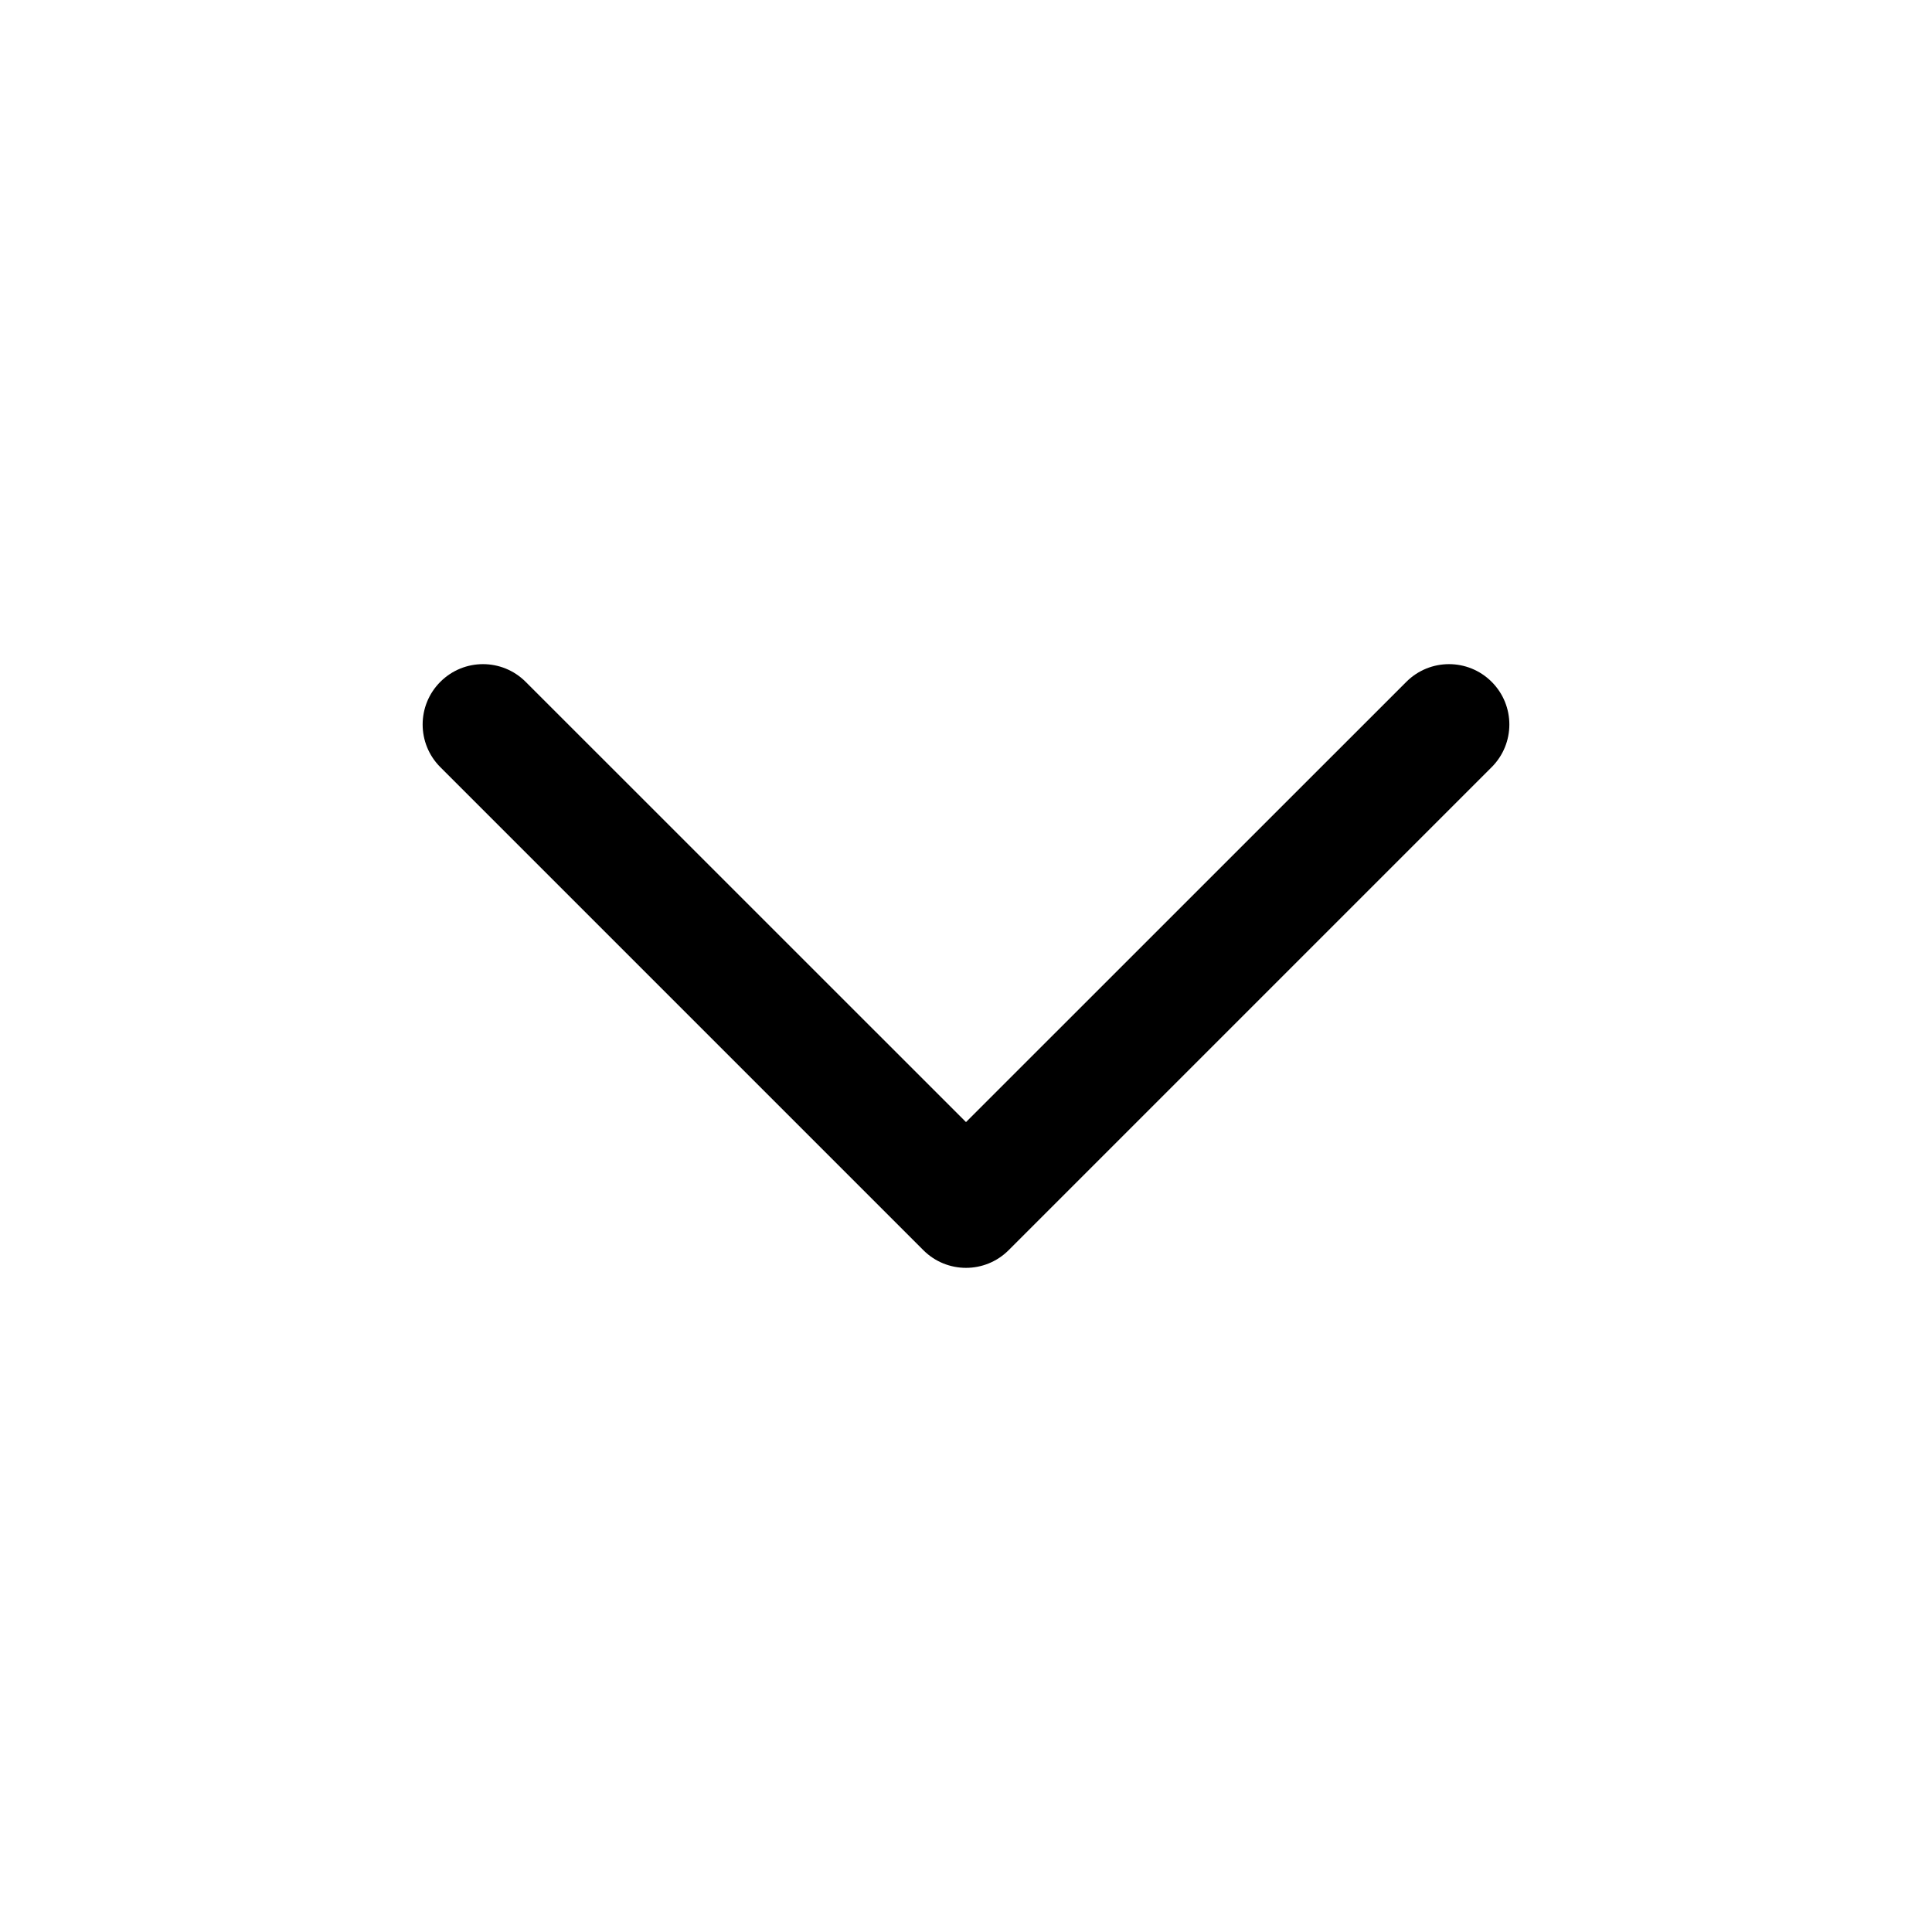
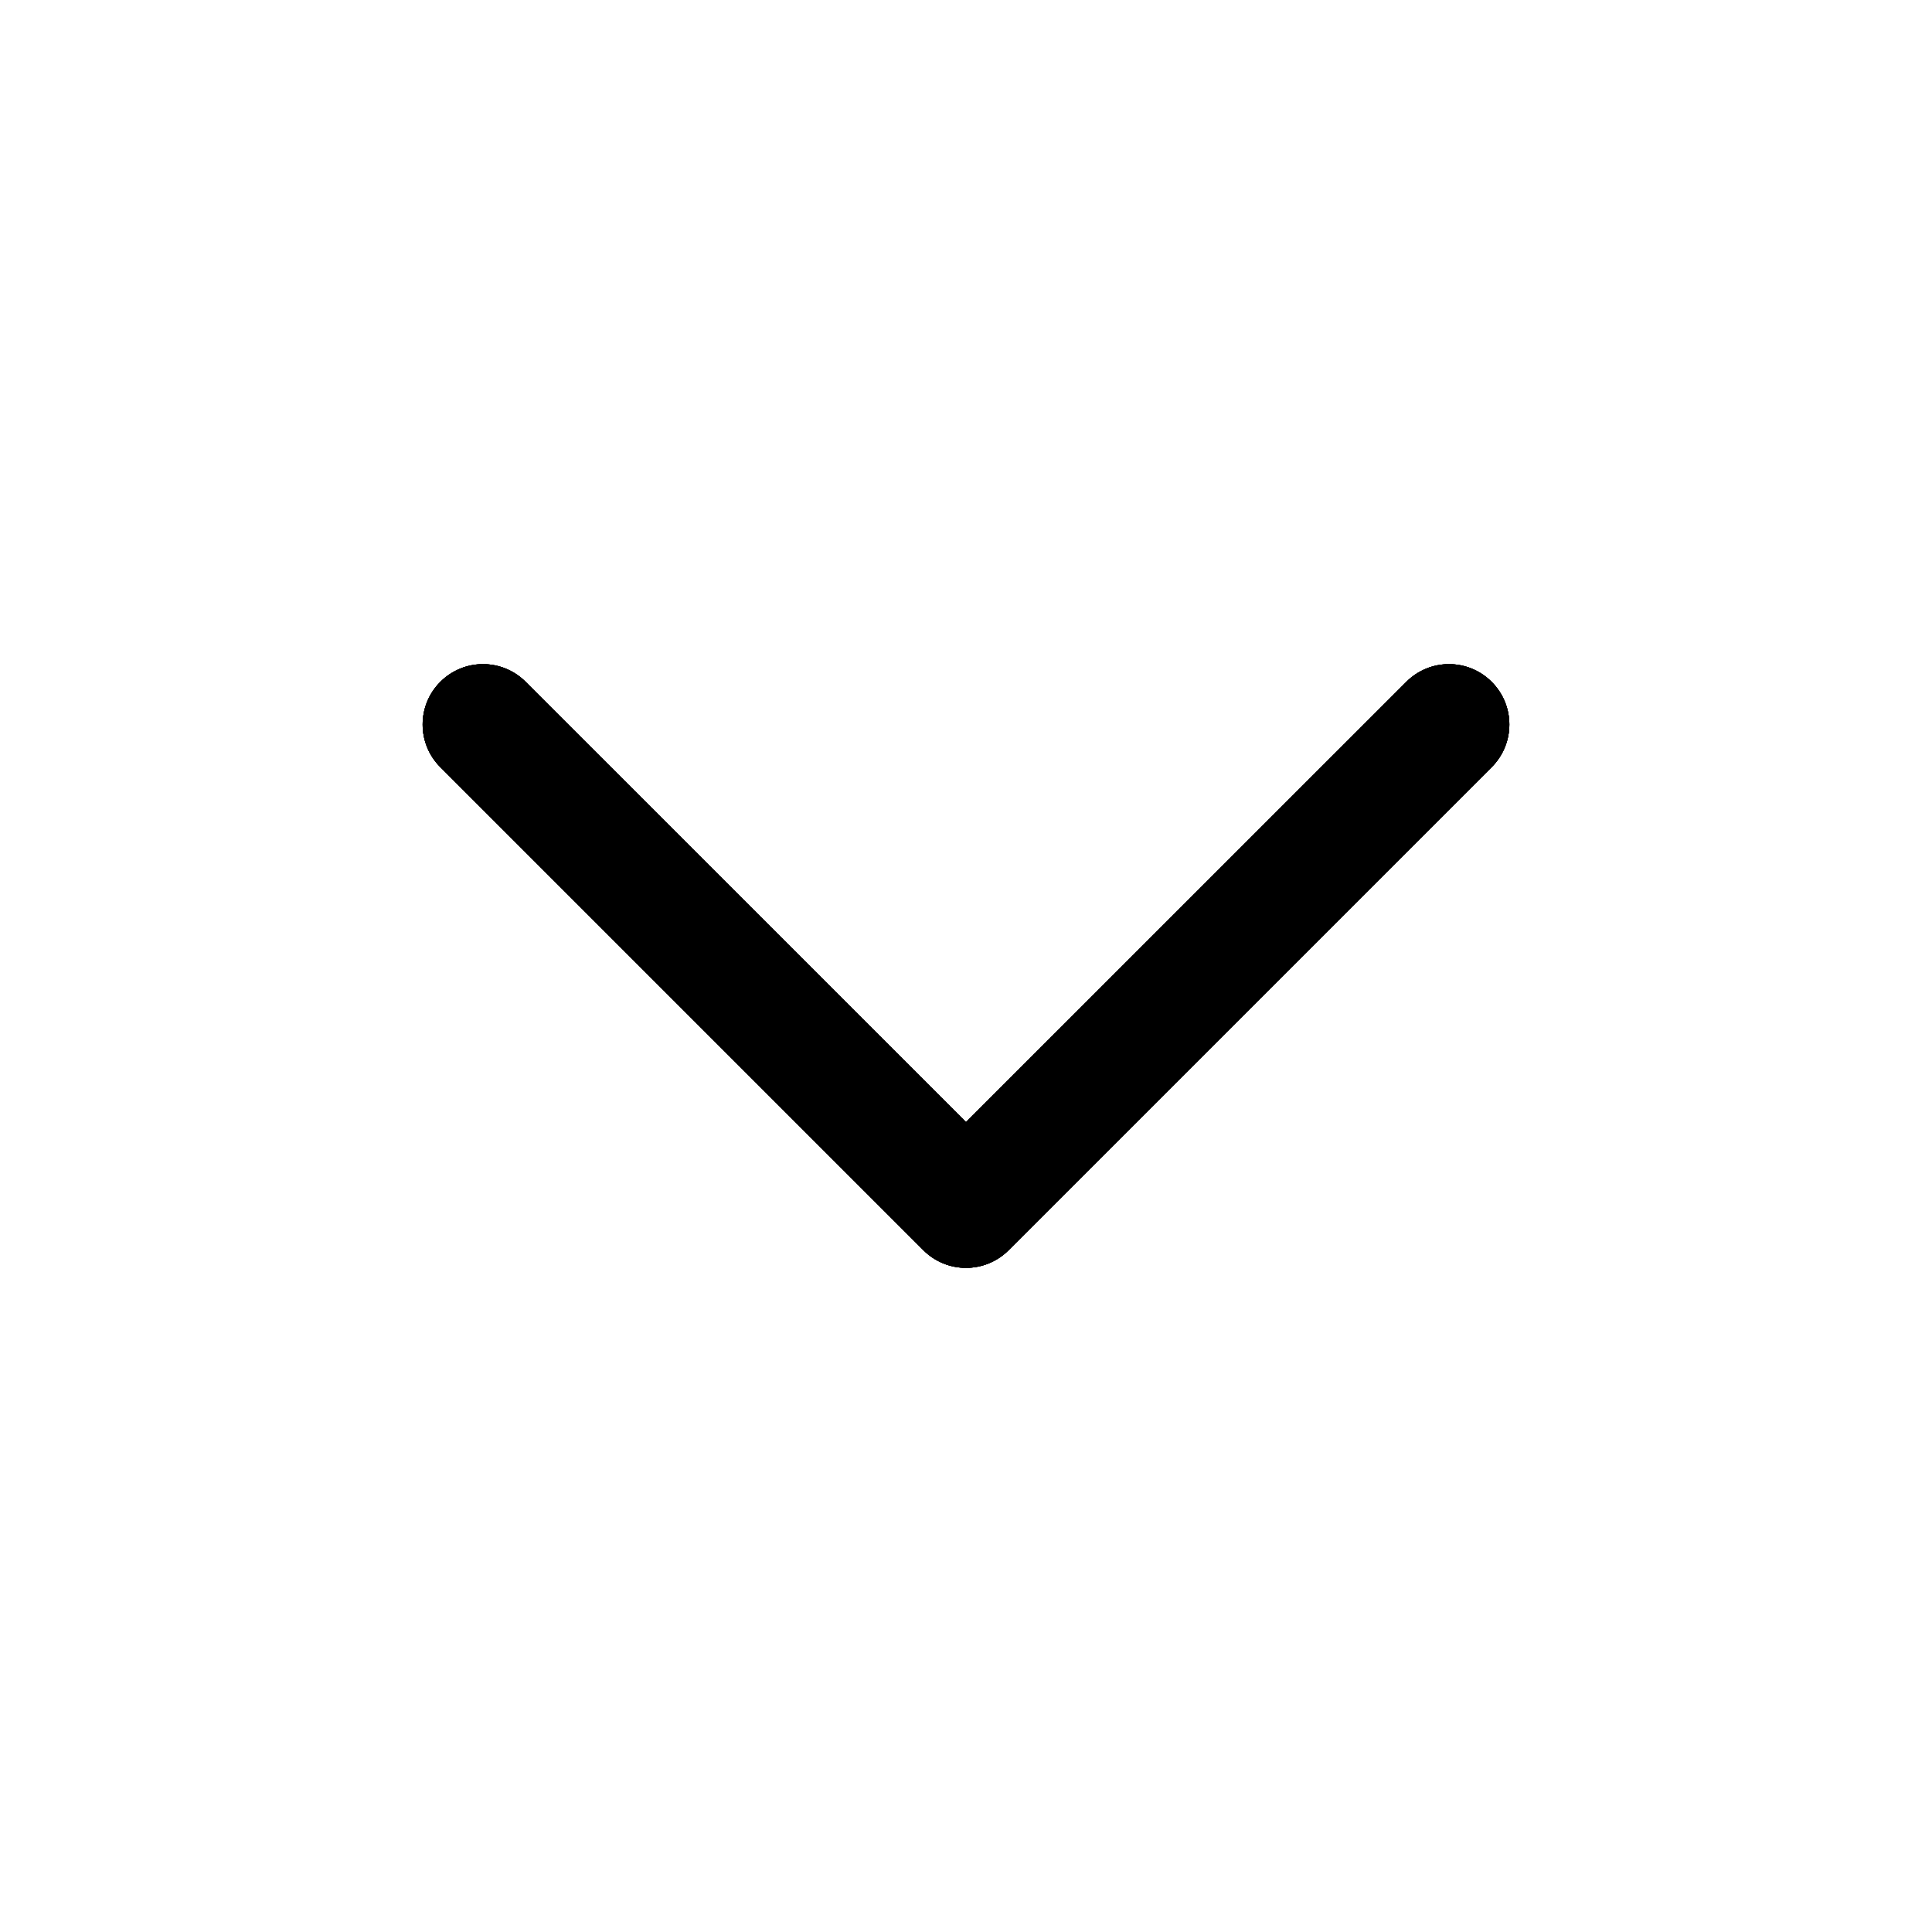
<svg xmlns="http://www.w3.org/2000/svg" width="24" height="24" viewBox="0 0 24 24" fill="none">
  <path fill-rule="evenodd" clip-rule="evenodd" d="M11.47 15.53C11.763 15.823 12.237 15.823 12.53 15.53L18.53 9.53C18.823 9.237 18.823 8.763 18.53 8.47C18.237 8.177 17.763 8.177 17.47 8.47L12 13.939L6.53 8.47C6.237 8.177 5.763 8.177 5.47 8.47C5.177 8.763 5.177 9.237 5.47 9.53L11.47 15.53Z" fill="currentColor" />
+   <path fill-rule="evenodd" clip-rule="evenodd" d="M11.47 15.53C11.763 15.823 12.237 15.823 12.53 15.53L18.53 9.53C18.823 9.237 18.823 8.763 18.53 8.47C18.237 8.177 17.763 8.177 17.47 8.47L12 13.939L6.53 8.47C6.237 8.177 5.763 8.177 5.47 8.47C5.177 8.763 5.177 9.237 5.47 9.53L11.47 15.53Z" fill="currentColor" />
+   <path fill-rule="evenodd" clip-rule="evenodd" d="M11.47 15.53C11.763 15.823 12.237 15.823 12.53 15.53L18.53 9.53C18.823 9.237 18.823 8.763 18.53 8.47C18.237 8.177 17.763 8.177 17.47 8.47L12 13.939L6.53 8.47C6.237 8.177 5.763 8.177 5.47 8.47C5.177 8.763 5.177 9.237 5.47 9.53L11.47 15.53Z" fill="currentColor" />
+   <path fill-rule="evenodd" clip-rule="evenodd" d="M11.47 15.53C11.763 15.823 12.237 15.823 12.53 15.53L18.53 9.53C18.823 9.237 18.823 8.763 18.53 8.47C18.237 8.177 17.763 8.177 17.47 8.47L12 13.939L6.53 8.47C6.237 8.177 5.763 8.177 5.47 8.47C5.177 8.763 5.177 9.237 5.47 9.53L11.47 15.53Z" fill="currentColor" />
</svg>
